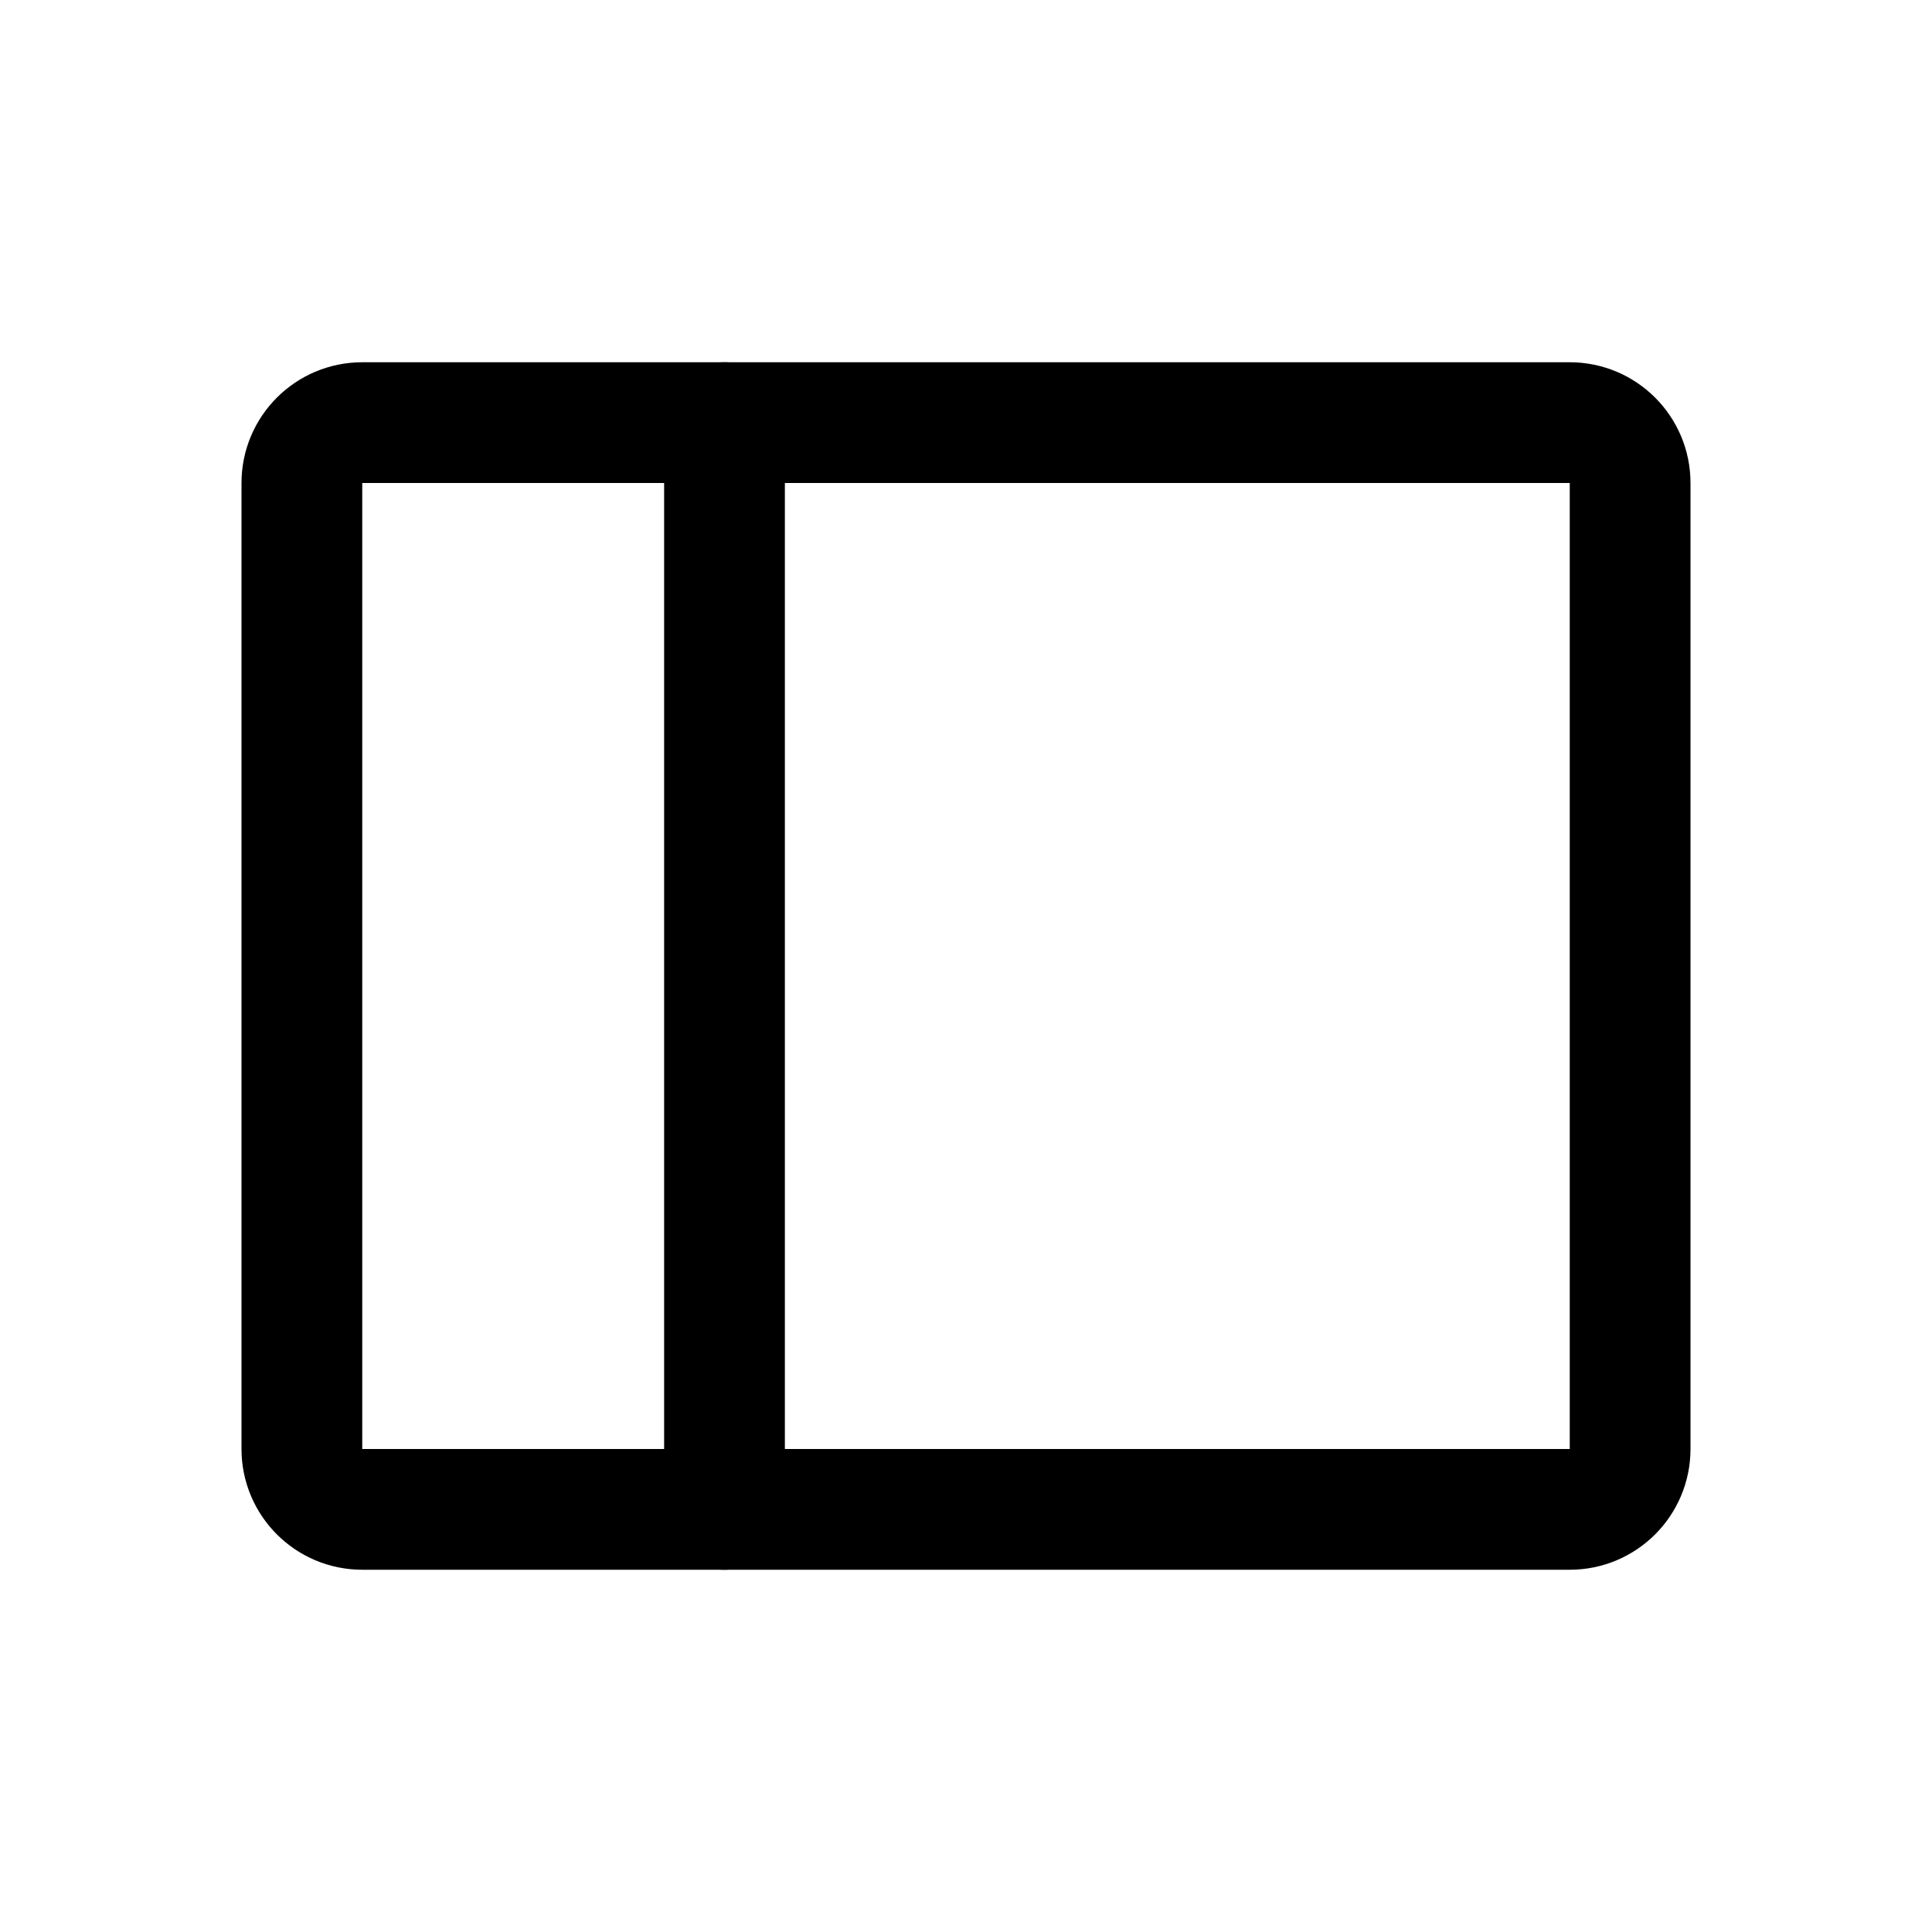
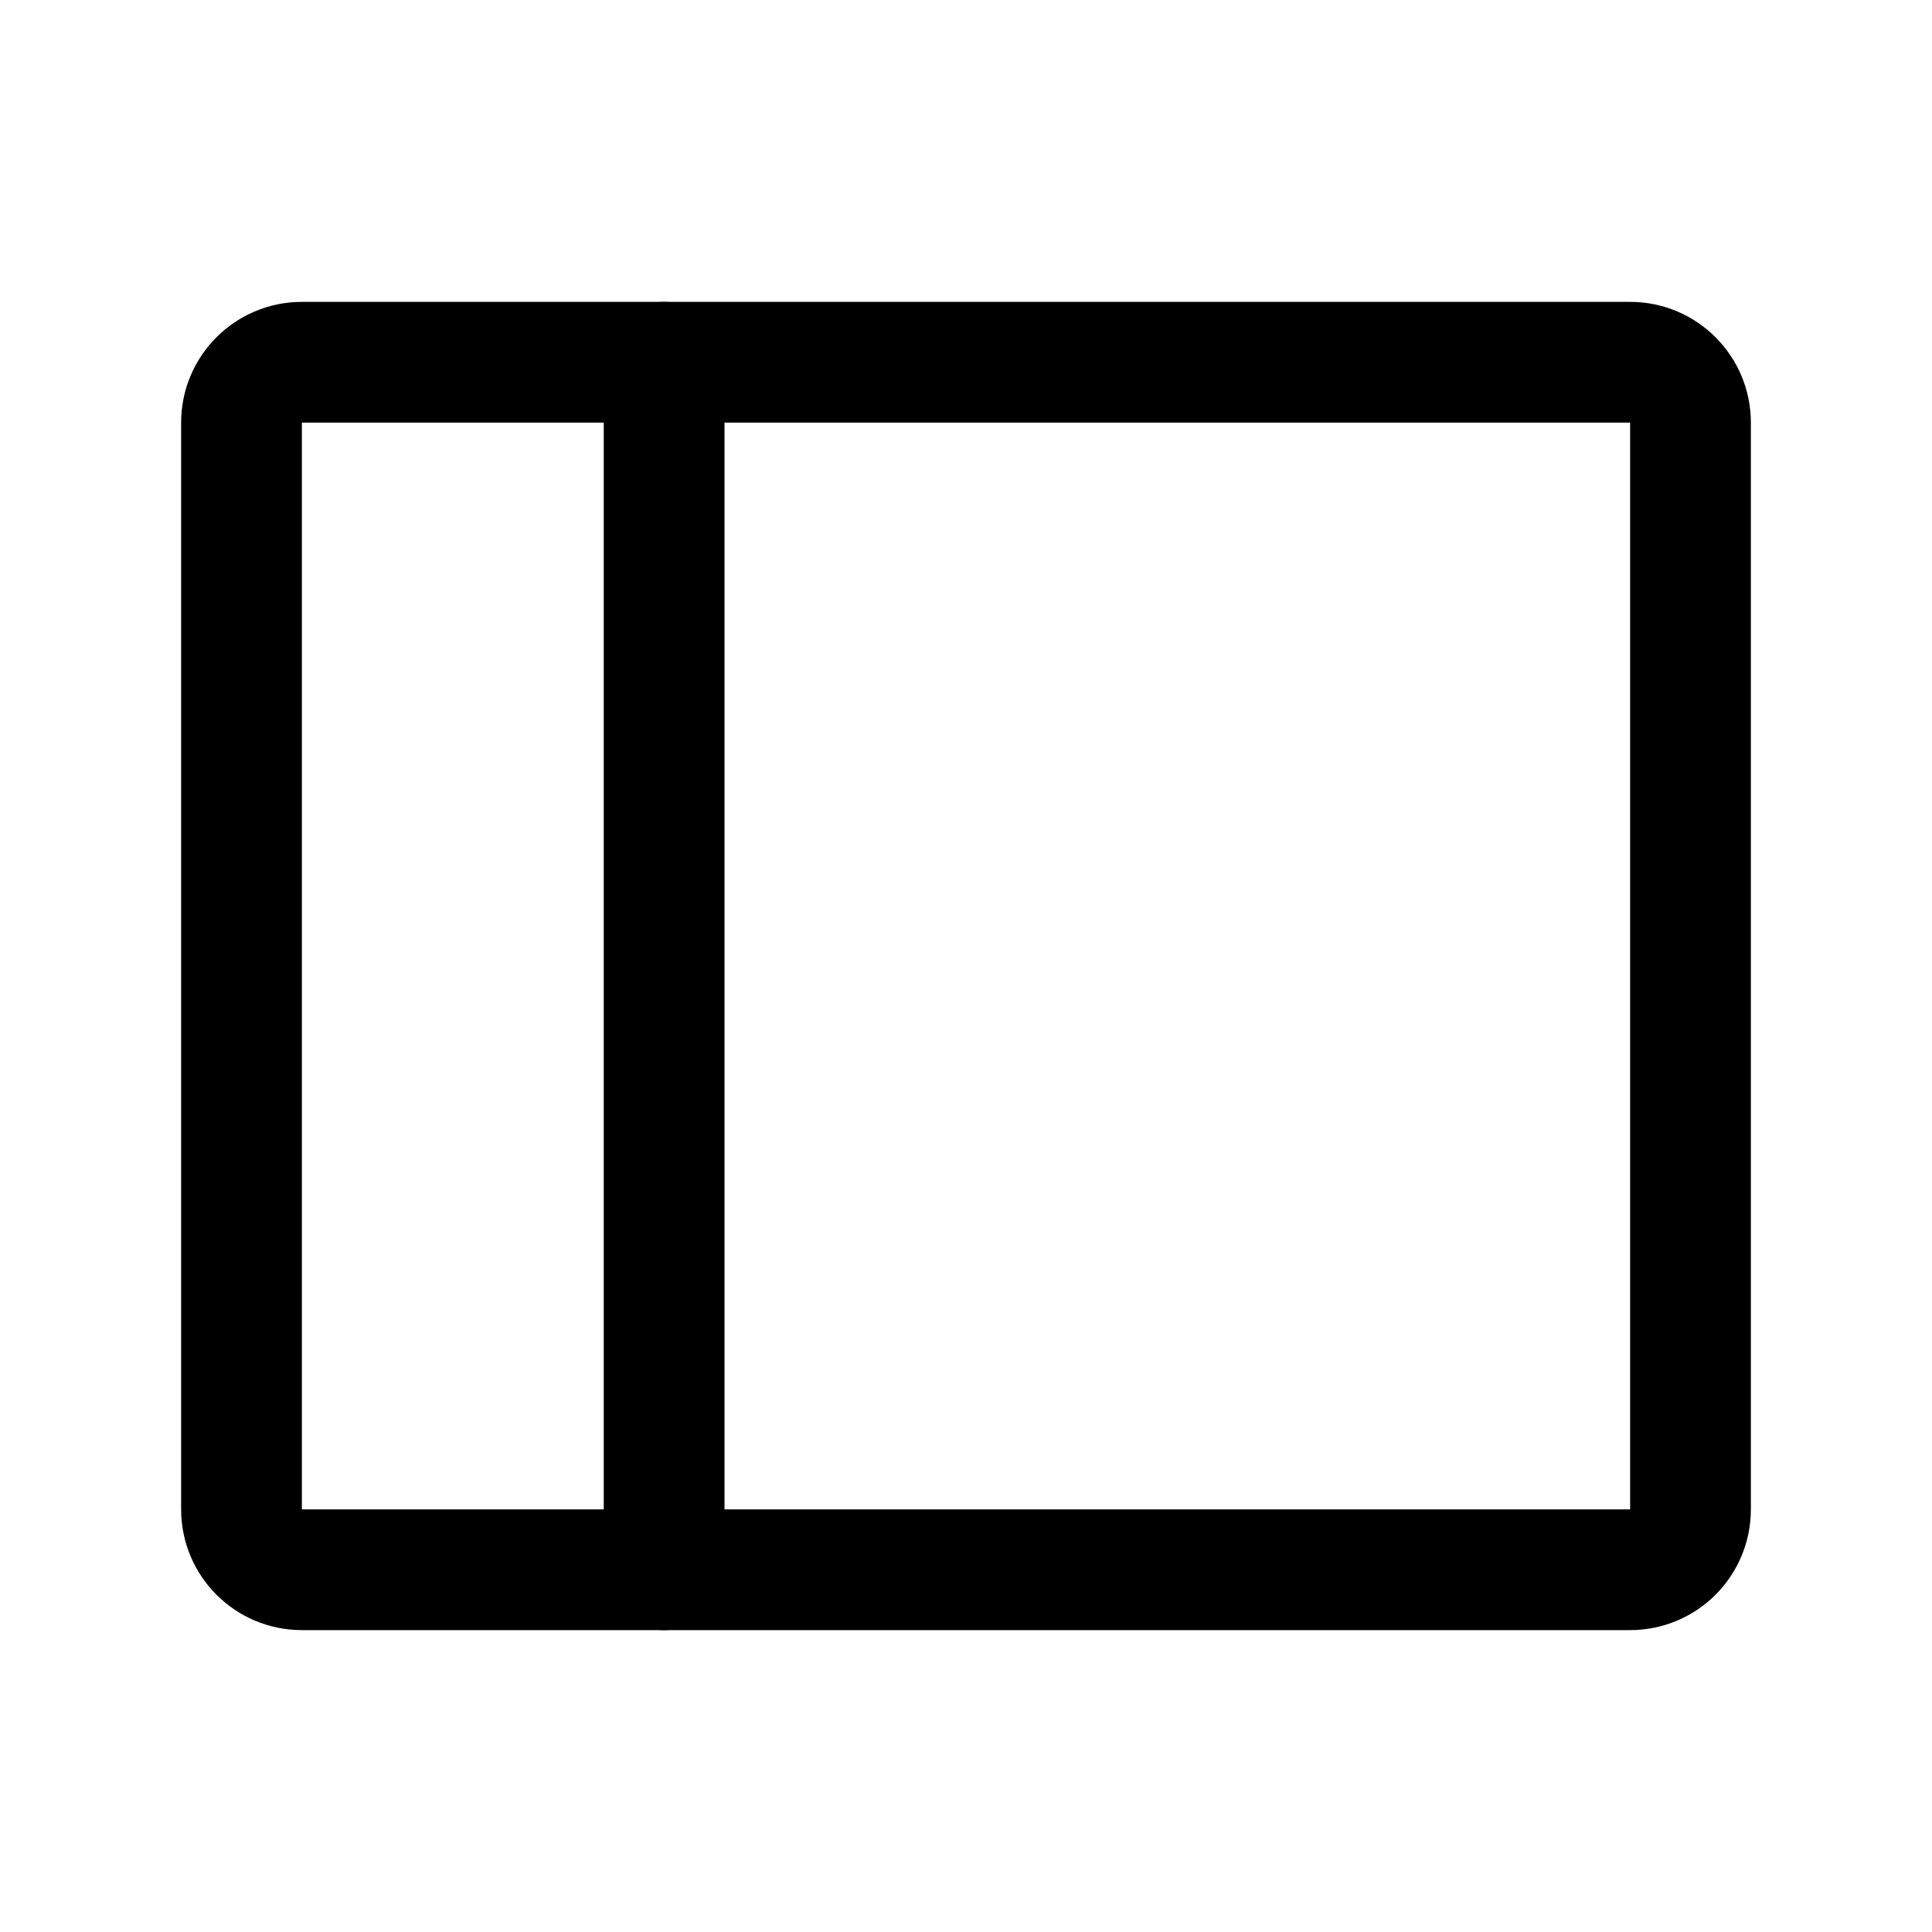
<svg xmlns="http://www.w3.org/2000/svg" viewBox="0 0 256 256">
  <rect width="256" height="256" fill="none" />
-   <rect x="40" y="56" width="176" height="144" rx="8" fill="none" stroke="currentColor" stroke-linecap="round" stroke-linejoin="round" stroke-width="16" />
-   <line x1="96" y1="56" x2="96" y2="200" fill="none" stroke="currentColor" stroke-linecap="round" stroke-linejoin="round" stroke-width="16" />
+   <line x1="88" y1="48" x2="88" y2="208" fill="none" stroke="currentColor" stroke-linecap="round" stroke-linejoin="round" stroke-width="16" />
+   <rect x="32" y="48" width="192" height="160" rx="8" fill="none" stroke="currentColor" stroke-linecap="round" stroke-linejoin="round" stroke-width="16" />
</svg>
